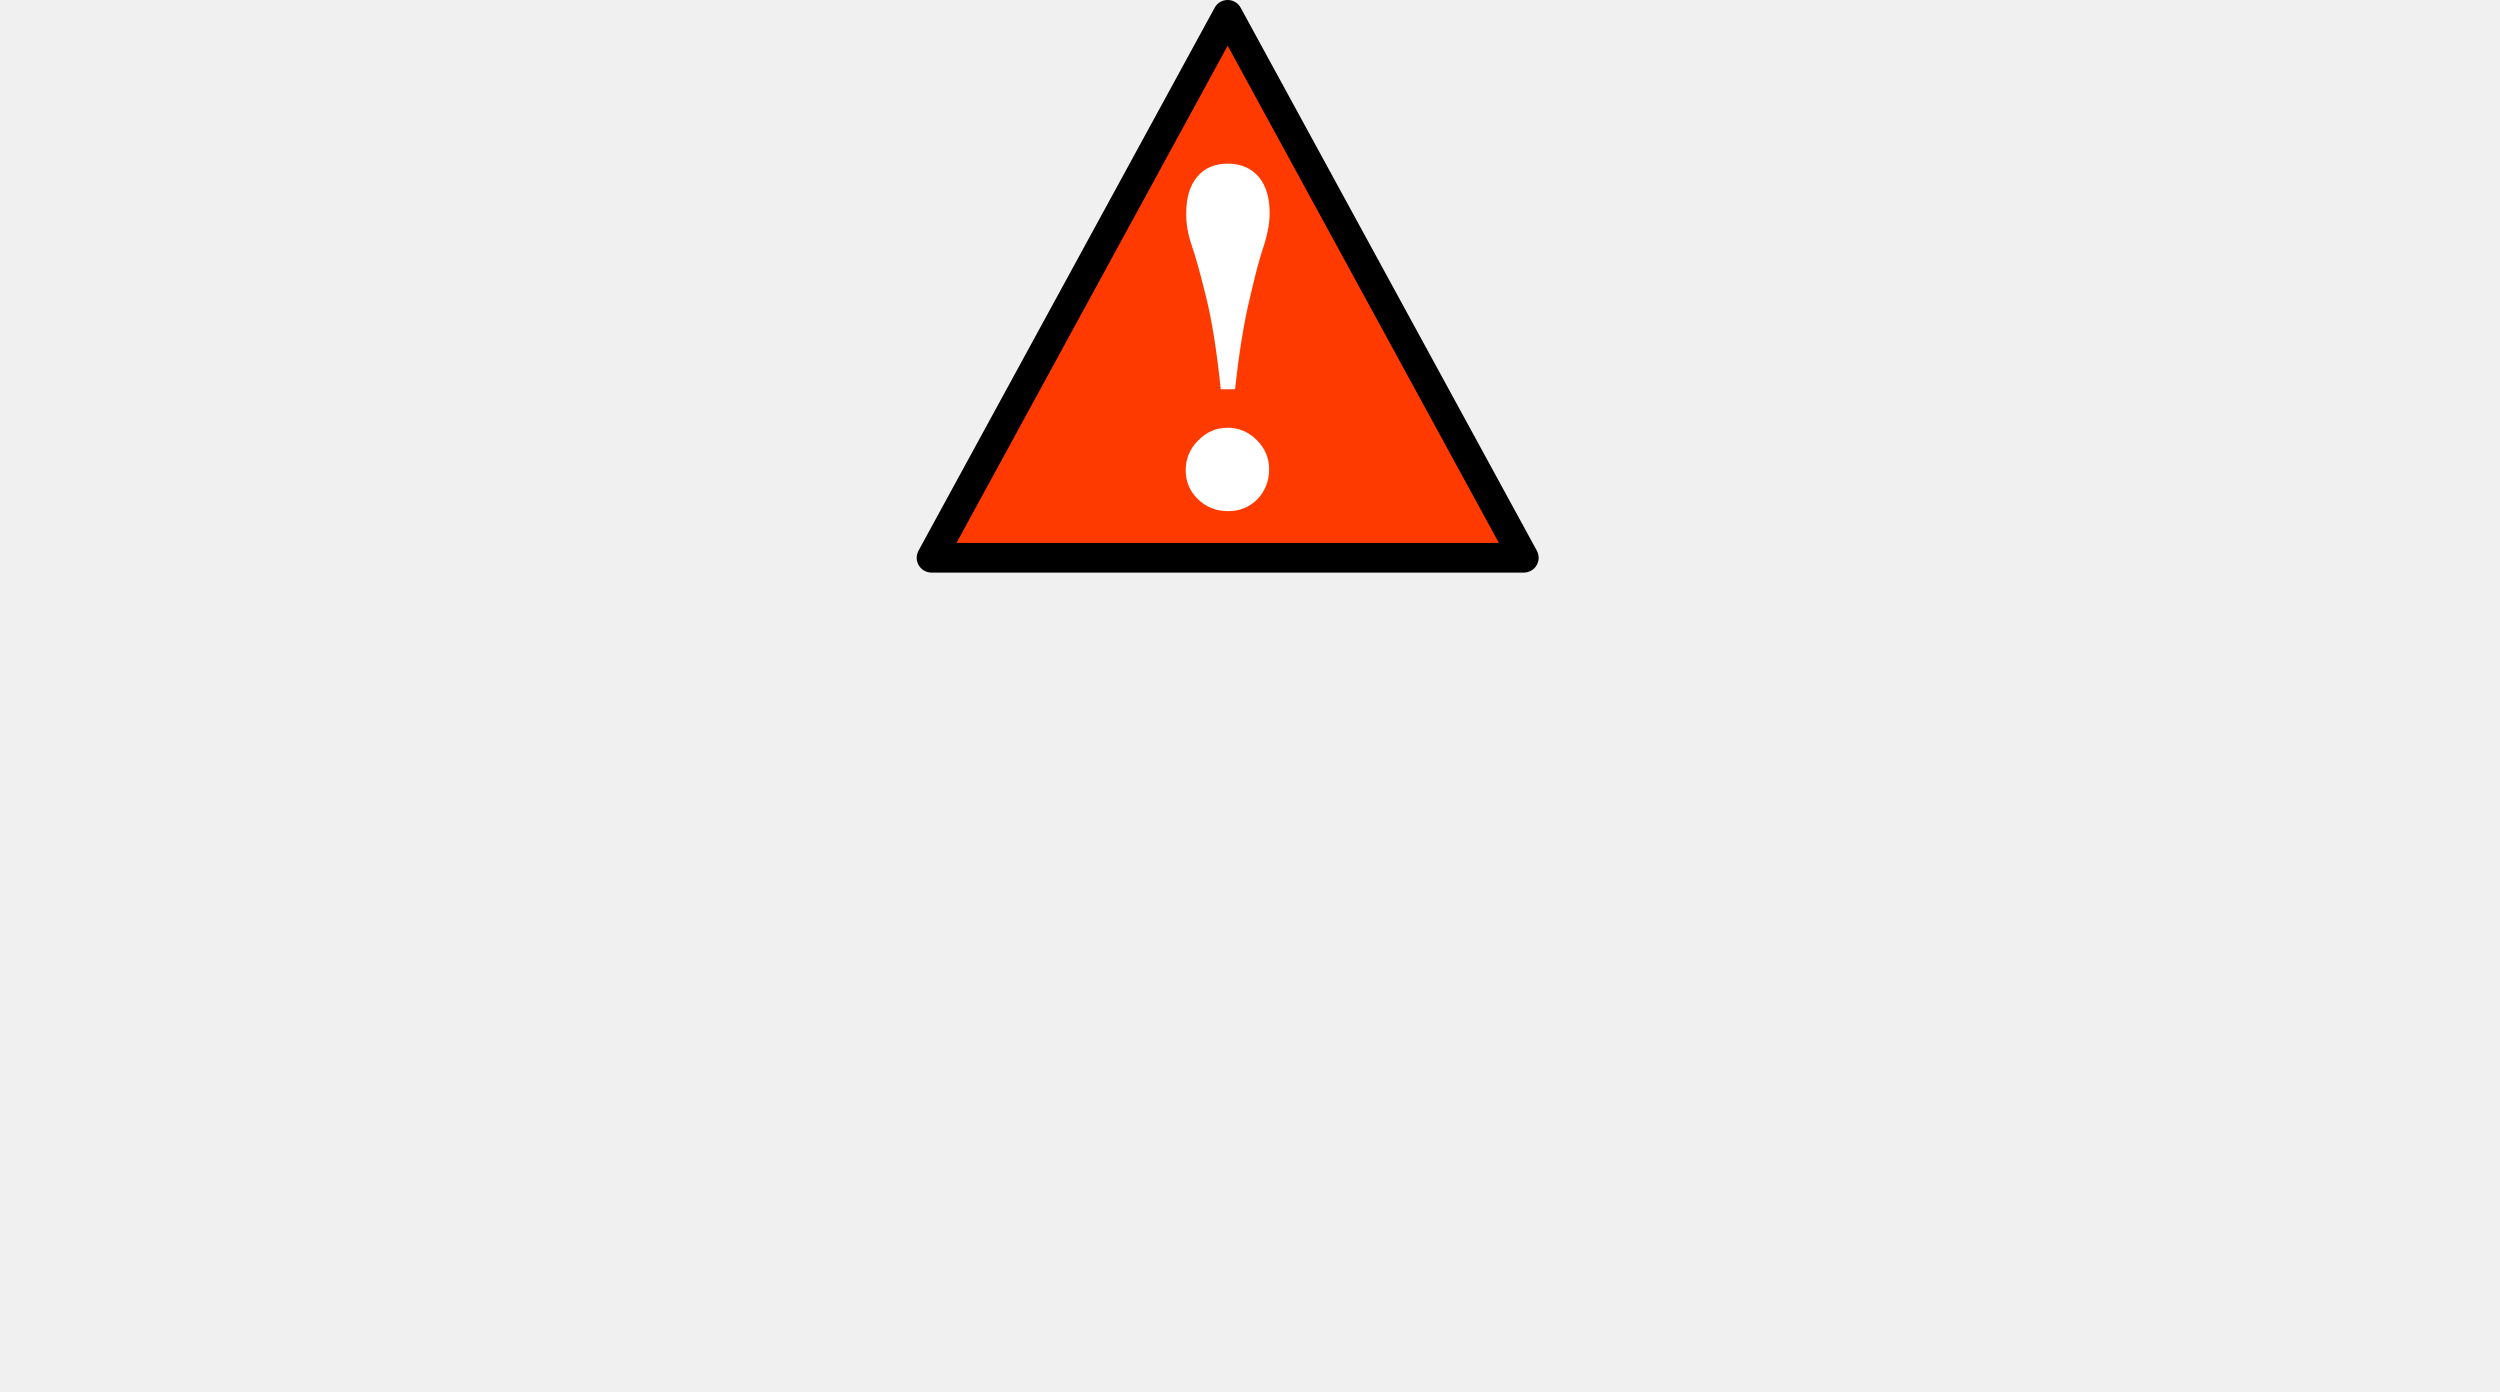
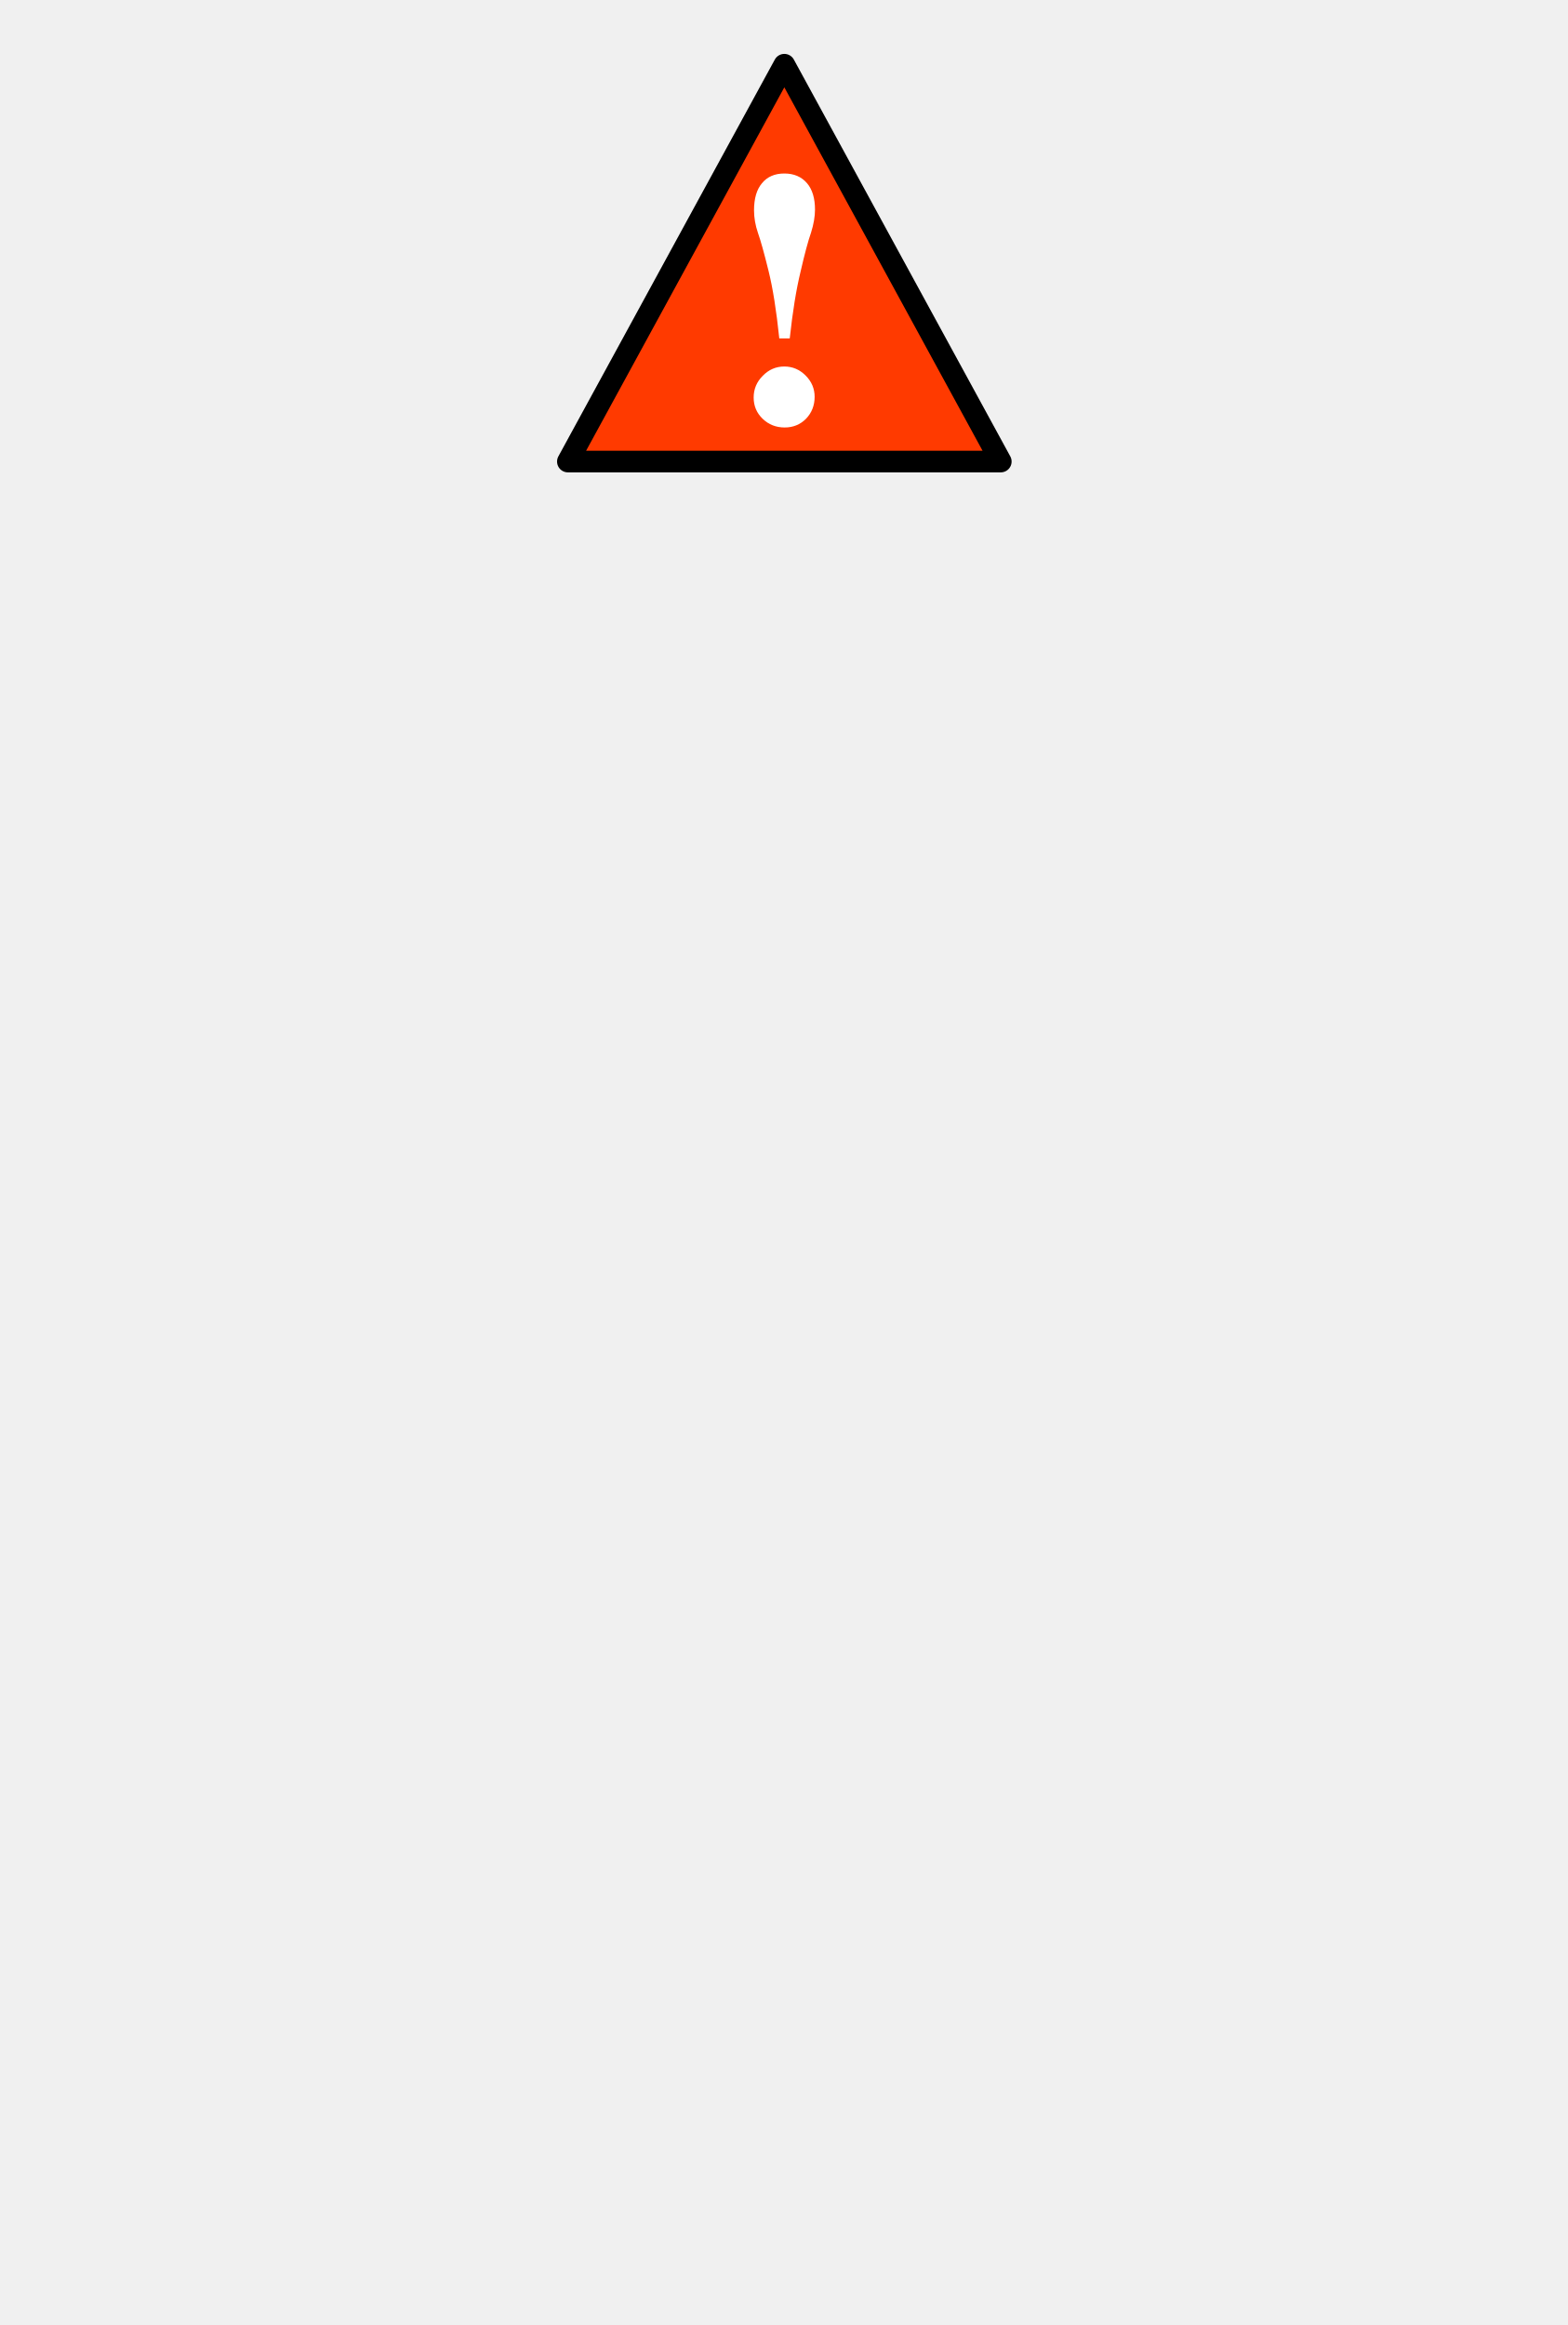
- <svg xmlns="http://www.w3.org/2000/svg" width="153.515mm" height="85.436mm" viewBox="0 0 543.951 302.727" id="svg10929" version="1.1">
-   <defs id="defs10931" />
-   <g id="layer1" transform="translate(-99.70969,-264.5457)">
-     <g transform="matrix(-2.147981,0,0,2.147981,998.6854,-435.0814)" style="font-style:normal;font-weight:normal;font-size:40px;line-height:125%;font-family:sans-serif;letter-spacing:0px;word-spacing:0px;fill:#ffffff;fill-opacity:1;stroke:none;stroke-width:1px;stroke-linecap:butt;stroke-linejoin:miter;stroke-opacity:1" id="g7316-7">
-       <g id="g7370">
-         <path transform="translate(-0.835966,-0.1485446)" id="path7213-2" d="m 265,382.362 h 60 l -30,-55 z" style="fill:#ff3a00;fill-opacity:1;fill-rule:evenodd;stroke:#000000;stroke-width:3;stroke-linecap:butt;stroke-linejoin:round;stroke-miterlimit:4;stroke-dasharray:none;stroke-opacity:1" />
-         <path id="path7231-2" style="font-style:normal;font-variant:normal;font-weight:bold;font-stretch:normal;font-size:50px;font-family:FreeSerif;-inkscape-font-specification:FreeSerif;fill:#ffffff;fill-opacity:1" d="m 294.164,369.042 q 1.75,0 3,1.3 1.25,1.25 1.25,3 0,1.75 -1.25,2.95 -1.25,1.2 -3.05,1.2 -1.75,0 -2.95,-1.2 -1.2,-1.25 -1.2,-3.05 0,-1.7 1.25,-2.95 1.25,-1.25 2.95,-1.25 z m 4.2,-21.65 q 0,1.55 -0.55,3.15 -0.55,1.55 -1.45,5.2 -0.9,3.6 -1.5,9.4 h -1.45 q -0.6,-5.55 -1.5,-9.25 -0.85,-3.7 -1.45,-5.4 -0.55,-1.75 -0.55,-3.2 0,-2.35 1.1,-3.65 1.15,-1.35 3.15,-1.35 2,0 3.1,1.35 1.1,1.3 1.1,3.75 z" />
+ <svg xmlns="http://www.w3.org/2000/svg" width="217.312" height="322.25" viewBox="0 0 217.312 322.25" id="svg4619" version="1.1">
+   <defs id="defs4621" />
+   <g id="layer1" transform="translate(-251.3439,-338.1122)">
+     <text xml:space="preserve" style="font-style:normal;font-weight:normal;line-height:0%;font-family:sans-serif;letter-spacing:0px;word-spacing:0px;fill:#000000;fill-opacity:1;stroke:none;stroke-width:1px;stroke-linecap:butt;stroke-linejoin:miter;stroke-opacity:1" x="327.415" y="355.005" id="text7222">
+       <tspan id="tspan7224" x="327.415" y="355.005" style="font-style:normal;font-variant:normal;font-weight:normal;font-stretch:normal;font-size:40px;line-height:1.25;font-family:'Droid Serif';-inkscape-font-specification:'Droid Serif'"> </tspan>
+     </text>
+     <g id="g7265" transform="translate(109.2857,192.8571)">
+       <g transform="translate(0.835966,0.1485446)" id="text7226" style="font-style:normal;font-weight:normal;font-size:40px;line-height:125%;font-family:sans-serif;letter-spacing:0px;word-spacing:0px;fill:#ffffff;fill-opacity:1;stroke:none;stroke-width:1px;stroke-linecap:butt;stroke-linejoin:miter;stroke-opacity:1" />
+     </g>
+     <g transform="matrix(-1,0,0,1,654.2165,19.86874)" style="font-style:normal;font-weight:normal;font-size:40px;line-height:125%;font-family:sans-serif;letter-spacing:0px;word-spacing:0px;fill:#ffffff;fill-opacity:1;stroke:none;stroke-width:1px;stroke-linecap:butt;stroke-linejoin:miter;stroke-opacity:1" id="g7316-7-0">
+       <g id="g7370-2">
+         <path transform="translate(-0.835966,-0.1485446)" id="path7213-2-37" d="m 265,382.362 h 60 l -30,-55 z" style="fill:#ff3a00;fill-opacity:1;fill-rule:evenodd;stroke:#000000;stroke-width:3;stroke-linecap:butt;stroke-linejoin:round;stroke-miterlimit:4;stroke-dasharray:none;stroke-opacity:1" />
+         <path id="path7231-2-59" style="font-style:normal;font-variant:normal;font-weight:bold;font-stretch:normal;font-size:50px;font-family:FreeSerif;-inkscape-font-specification:FreeSerif;fill:#ffffff;fill-opacity:1" d="m 294.164,369.042 q 1.75,0 3,1.3 1.25,1.25 1.25,3 0,1.75 -1.25,2.95 -1.25,1.2 -3.05,1.2 -1.75,0 -2.95,-1.2 -1.2,-1.25 -1.2,-3.05 0,-1.7 1.25,-2.95 1.25,-1.25 2.95,-1.25 z m 4.2,-21.65 q 0,1.55 -0.55,3.15 -0.55,1.55 -1.45,5.2 -0.9,3.6 -1.5,9.4 h -1.45 q -0.6,-5.55 -1.5,-9.25 -0.85,-3.7 -1.45,-5.4 -0.55,-1.75 -0.55,-3.2 0,-2.35 1.1,-3.65 1.15,-1.35 3.15,-1.35 2,0 3.1,1.35 1.1,1.3 1.1,3.75 z" />
      </g>
    </g>
  </g>
</svg>
